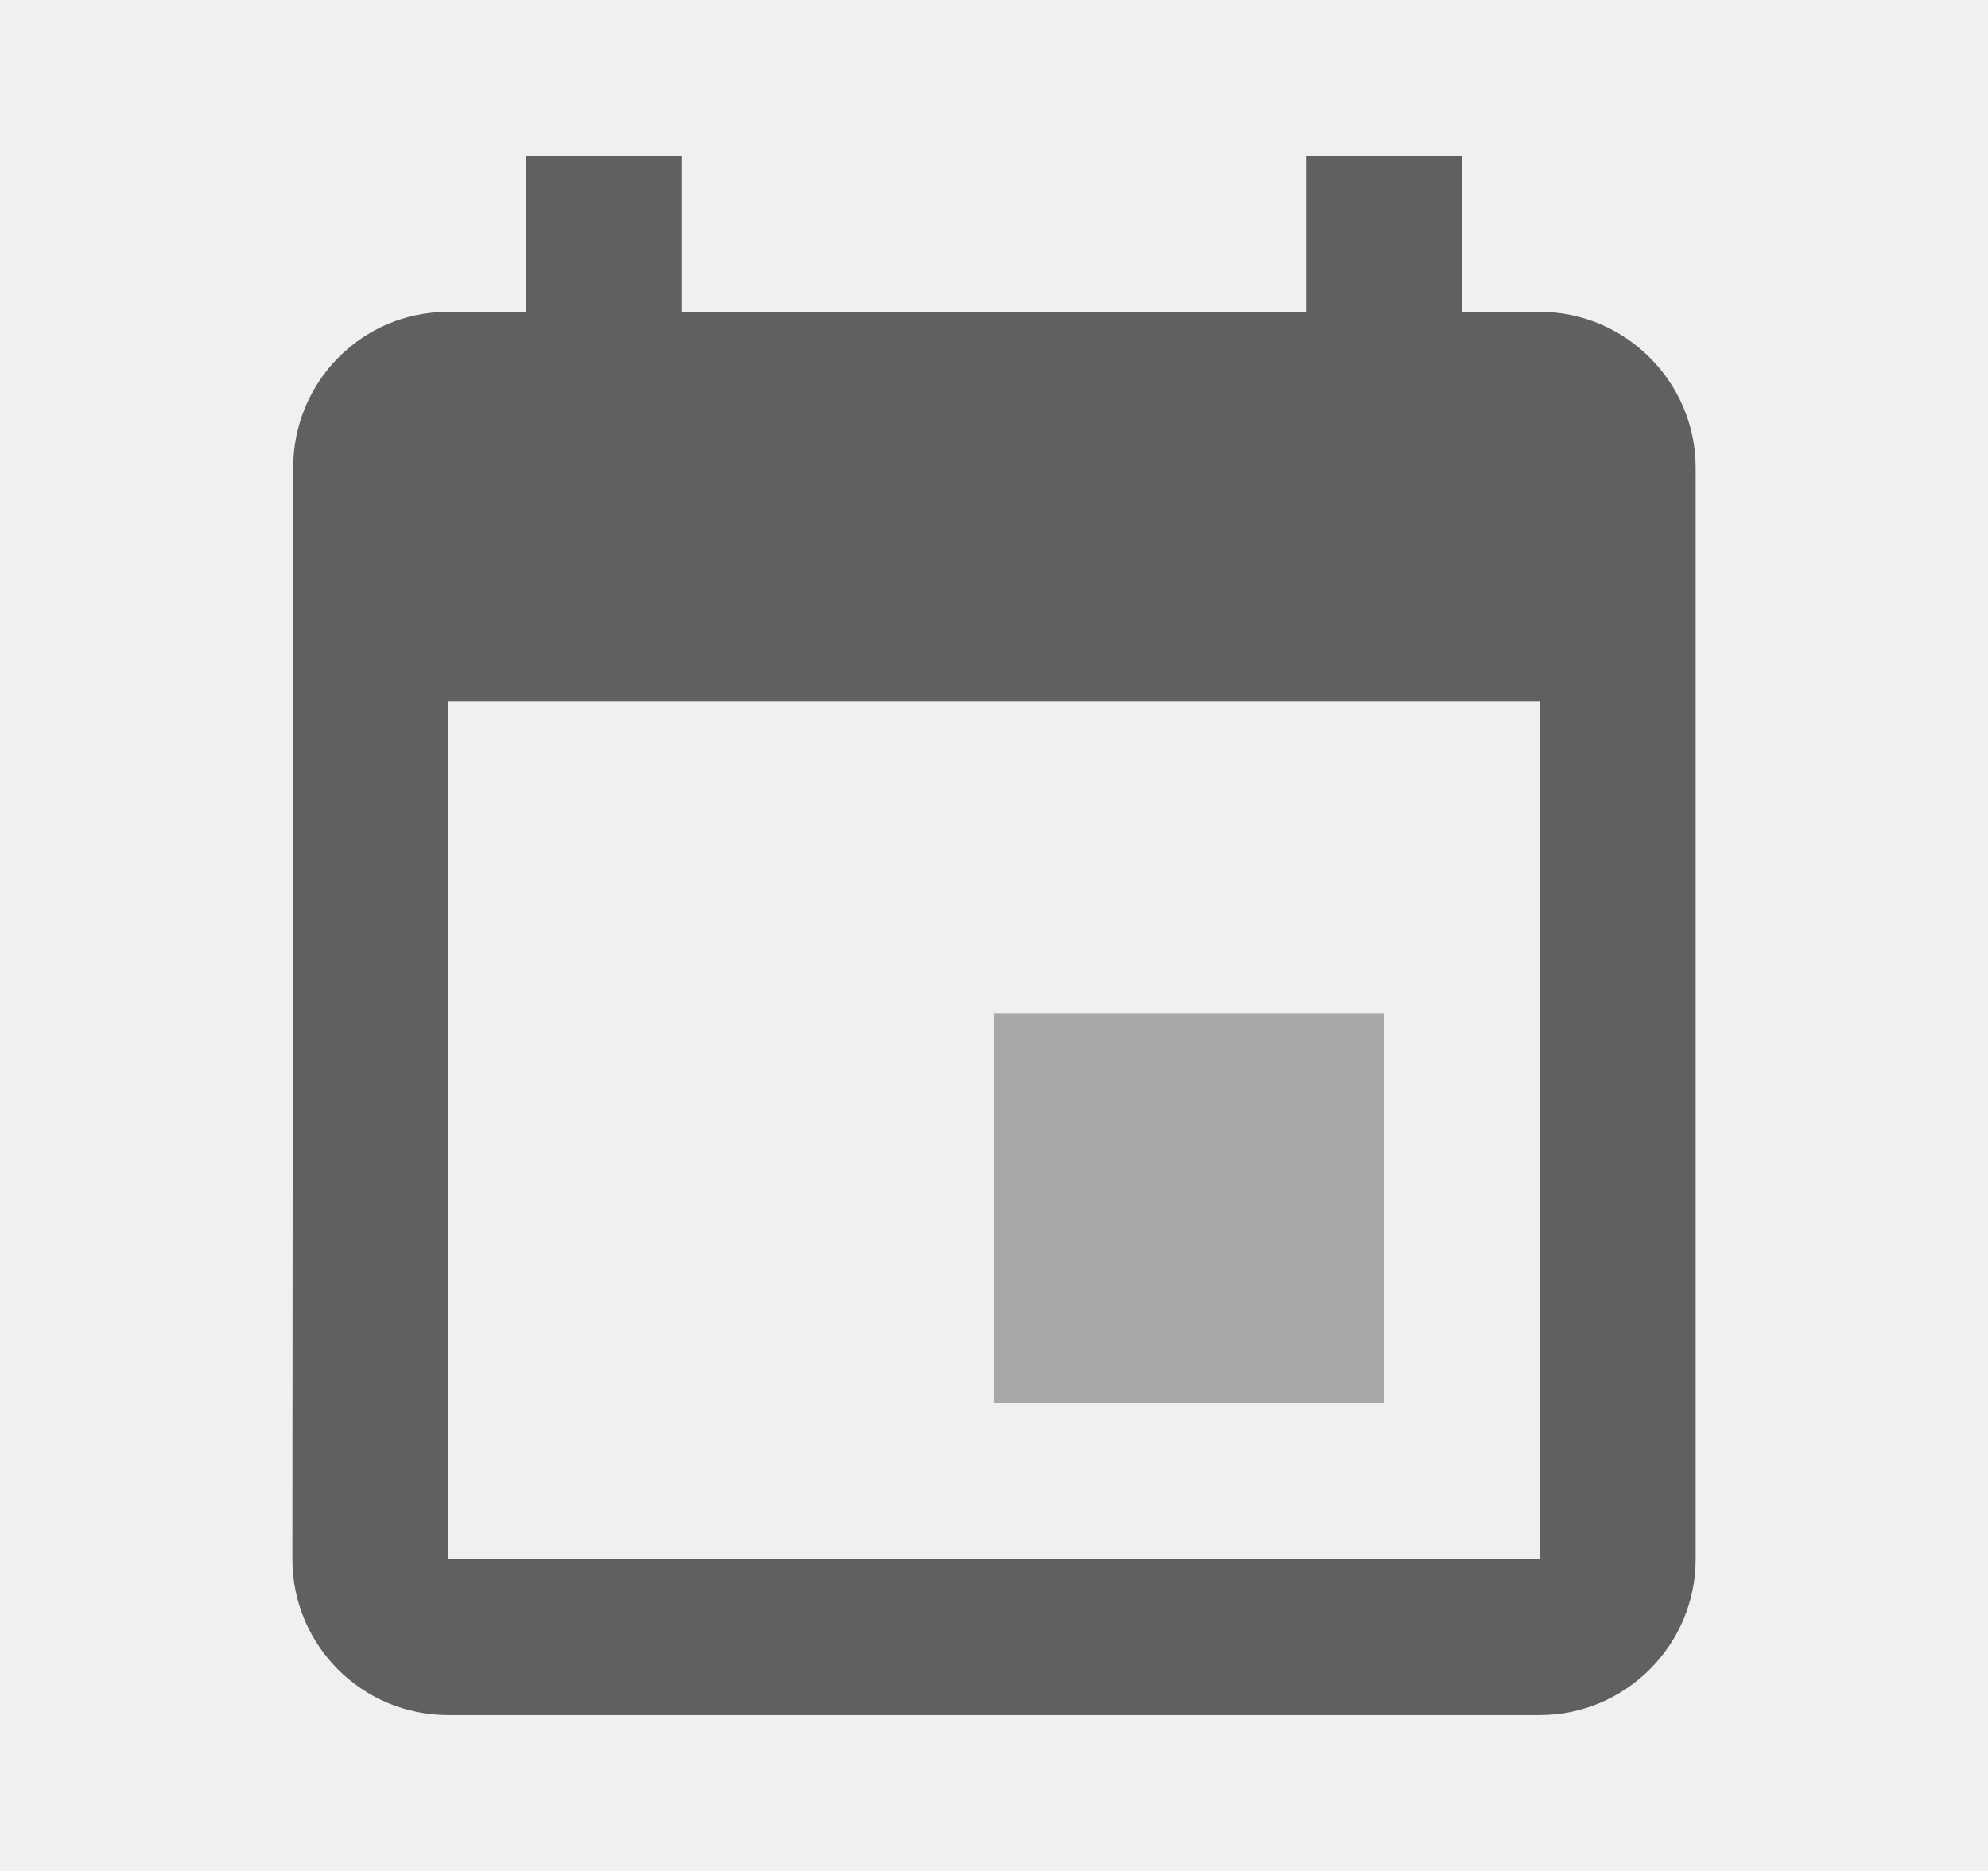
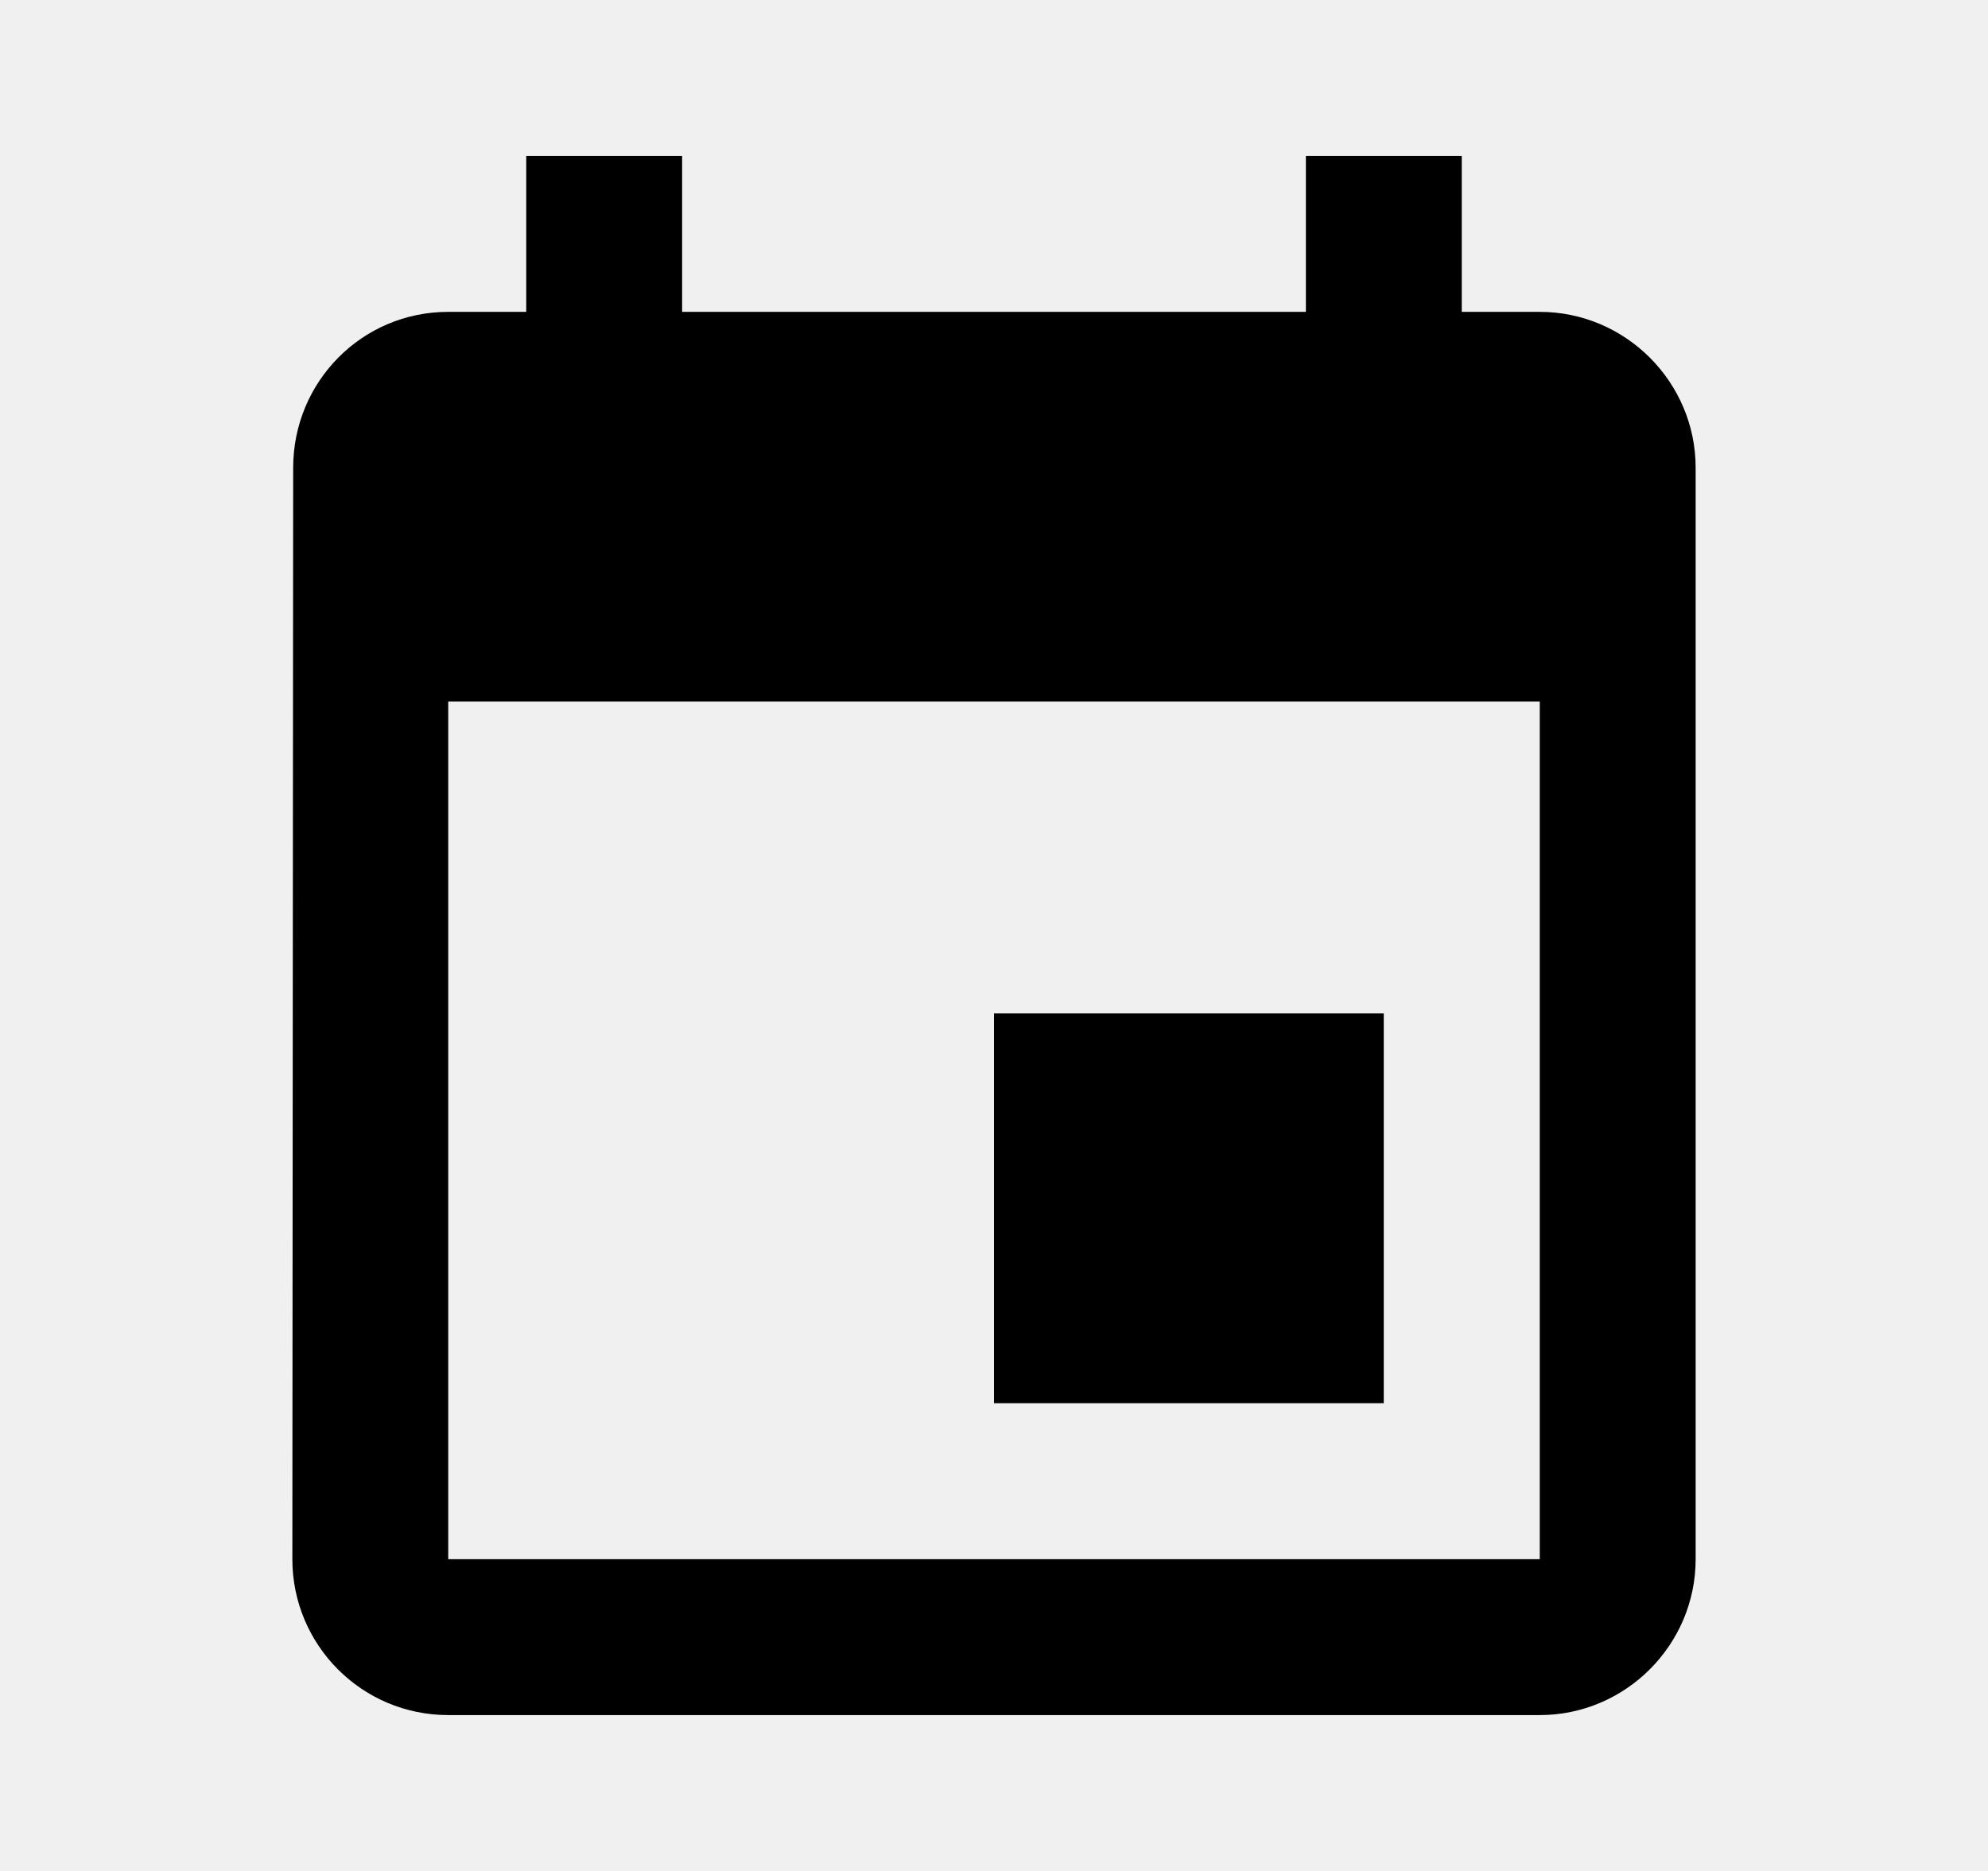
<svg xmlns="http://www.w3.org/2000/svg" width="17" height="16" viewBox="0 0 17 16" fill="currentColor">
  <g clip-path="url(#clip0_418_63411)">
-     <path fill-rule="evenodd" clip-rule="evenodd" d="M11.167 1.333V2.667H5.833V1.333H4.5V2.667H3.833C3.093 2.667 2.507 3.267 2.507 4L2.5 13.334C2.5 14.067 3.093 14.667 3.833 14.667H13.167C13.9 14.667 14.5 14.067 14.5 13.334V4C14.5 3.267 13.9 2.667 13.167 2.667H12.5V1.333H11.167ZM13.167 13.334H3.833V6H13.167V13.334Z" fill="black" fill-opacity="0.6" />
-     <path opacity="0.5" fill-rule="evenodd" clip-rule="evenodd" d="M11.833 8.666H8.5V12H11.833V8.666Z" fill="black" fill-opacity="0.6" />
+     <path fill-rule="evenodd" clip-rule="evenodd" d="M11.167 1.333V2.667H5.833V1.333H4.5V2.667H3.833C3.093 2.667 2.507 3.267 2.507 4L2.5 13.334C2.5 14.067 3.093 14.667 3.833 14.667H13.167C13.9 14.667 14.5 14.067 14.5 13.334V4C14.5 3.267 13.9 2.667 13.167 2.667H12.5V1.333H11.167ZM13.167 13.334H3.833V6H13.167V13.334Z" fill="currentColor" />
+     <path fill-rule="evenodd" clip-rule="evenodd" d="M11.833 8.666H8.5V12H11.833V8.666Z" fill="currentColor" />
  </g>
  <defs>
    <clipPath id="clip0_418_63411">
      <rect width="16" height="16" fill="white" transform="translate(0.5)" />
    </clipPath>
  </defs>
</svg>
